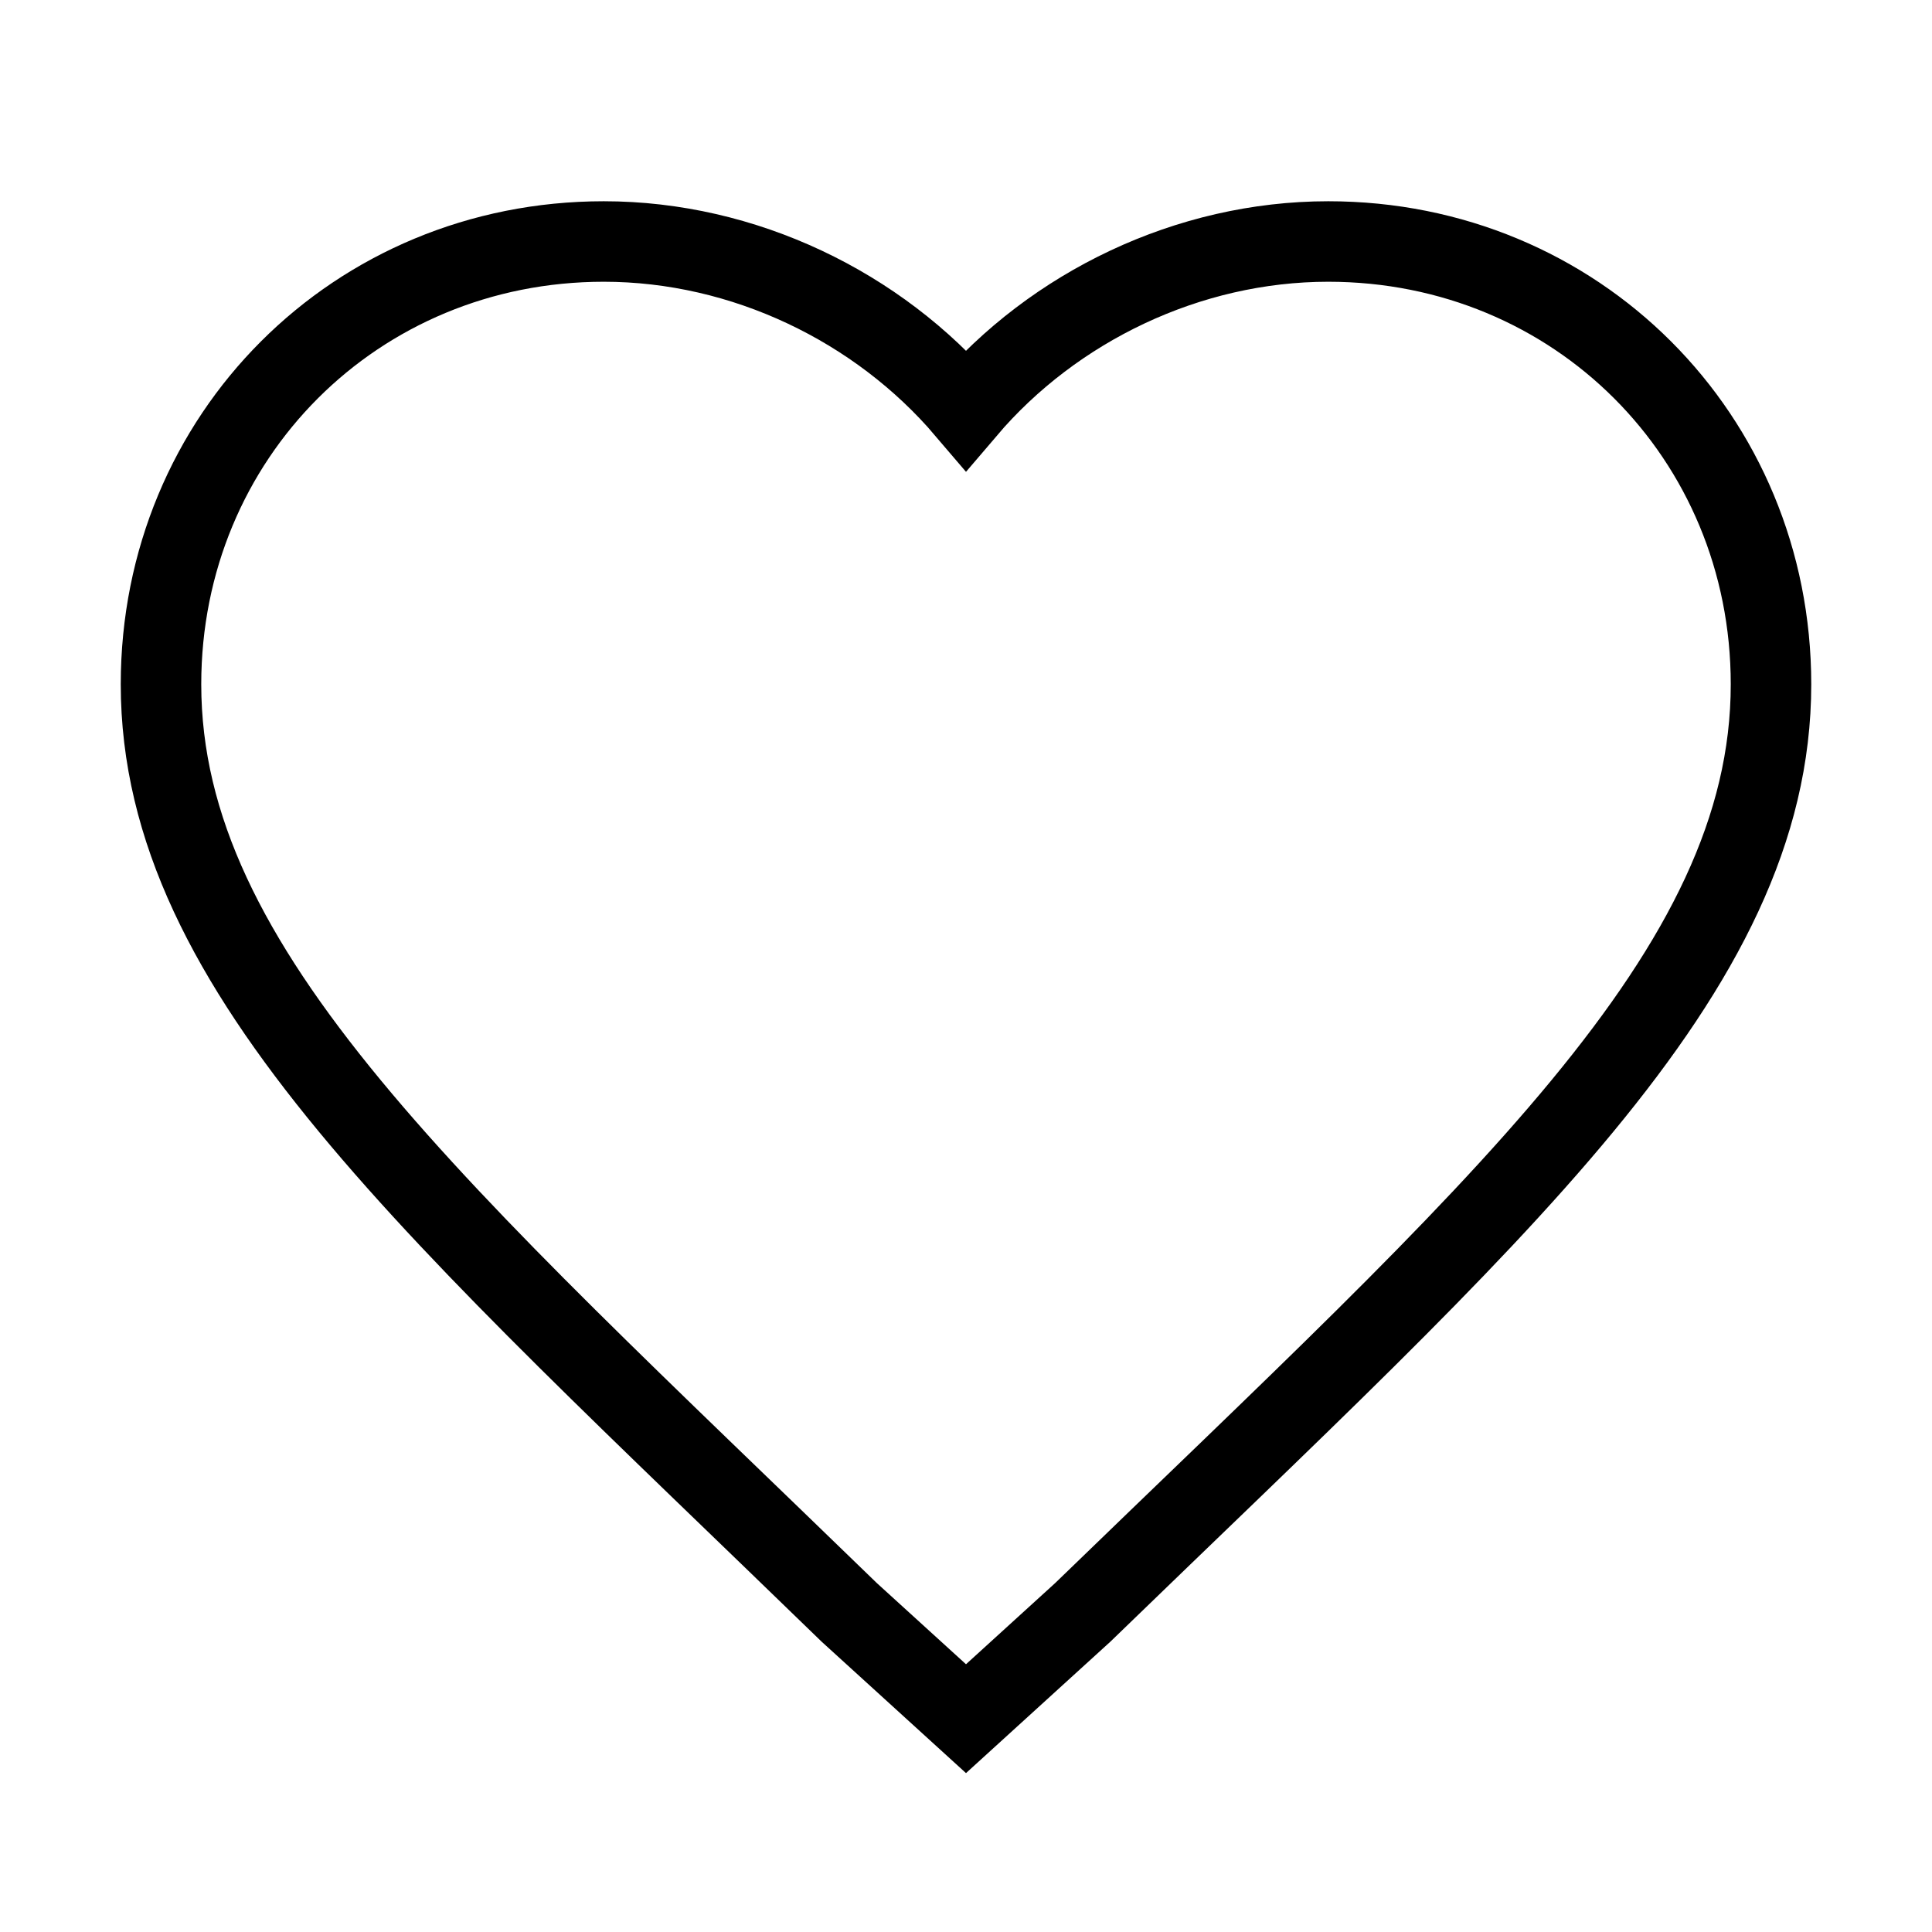
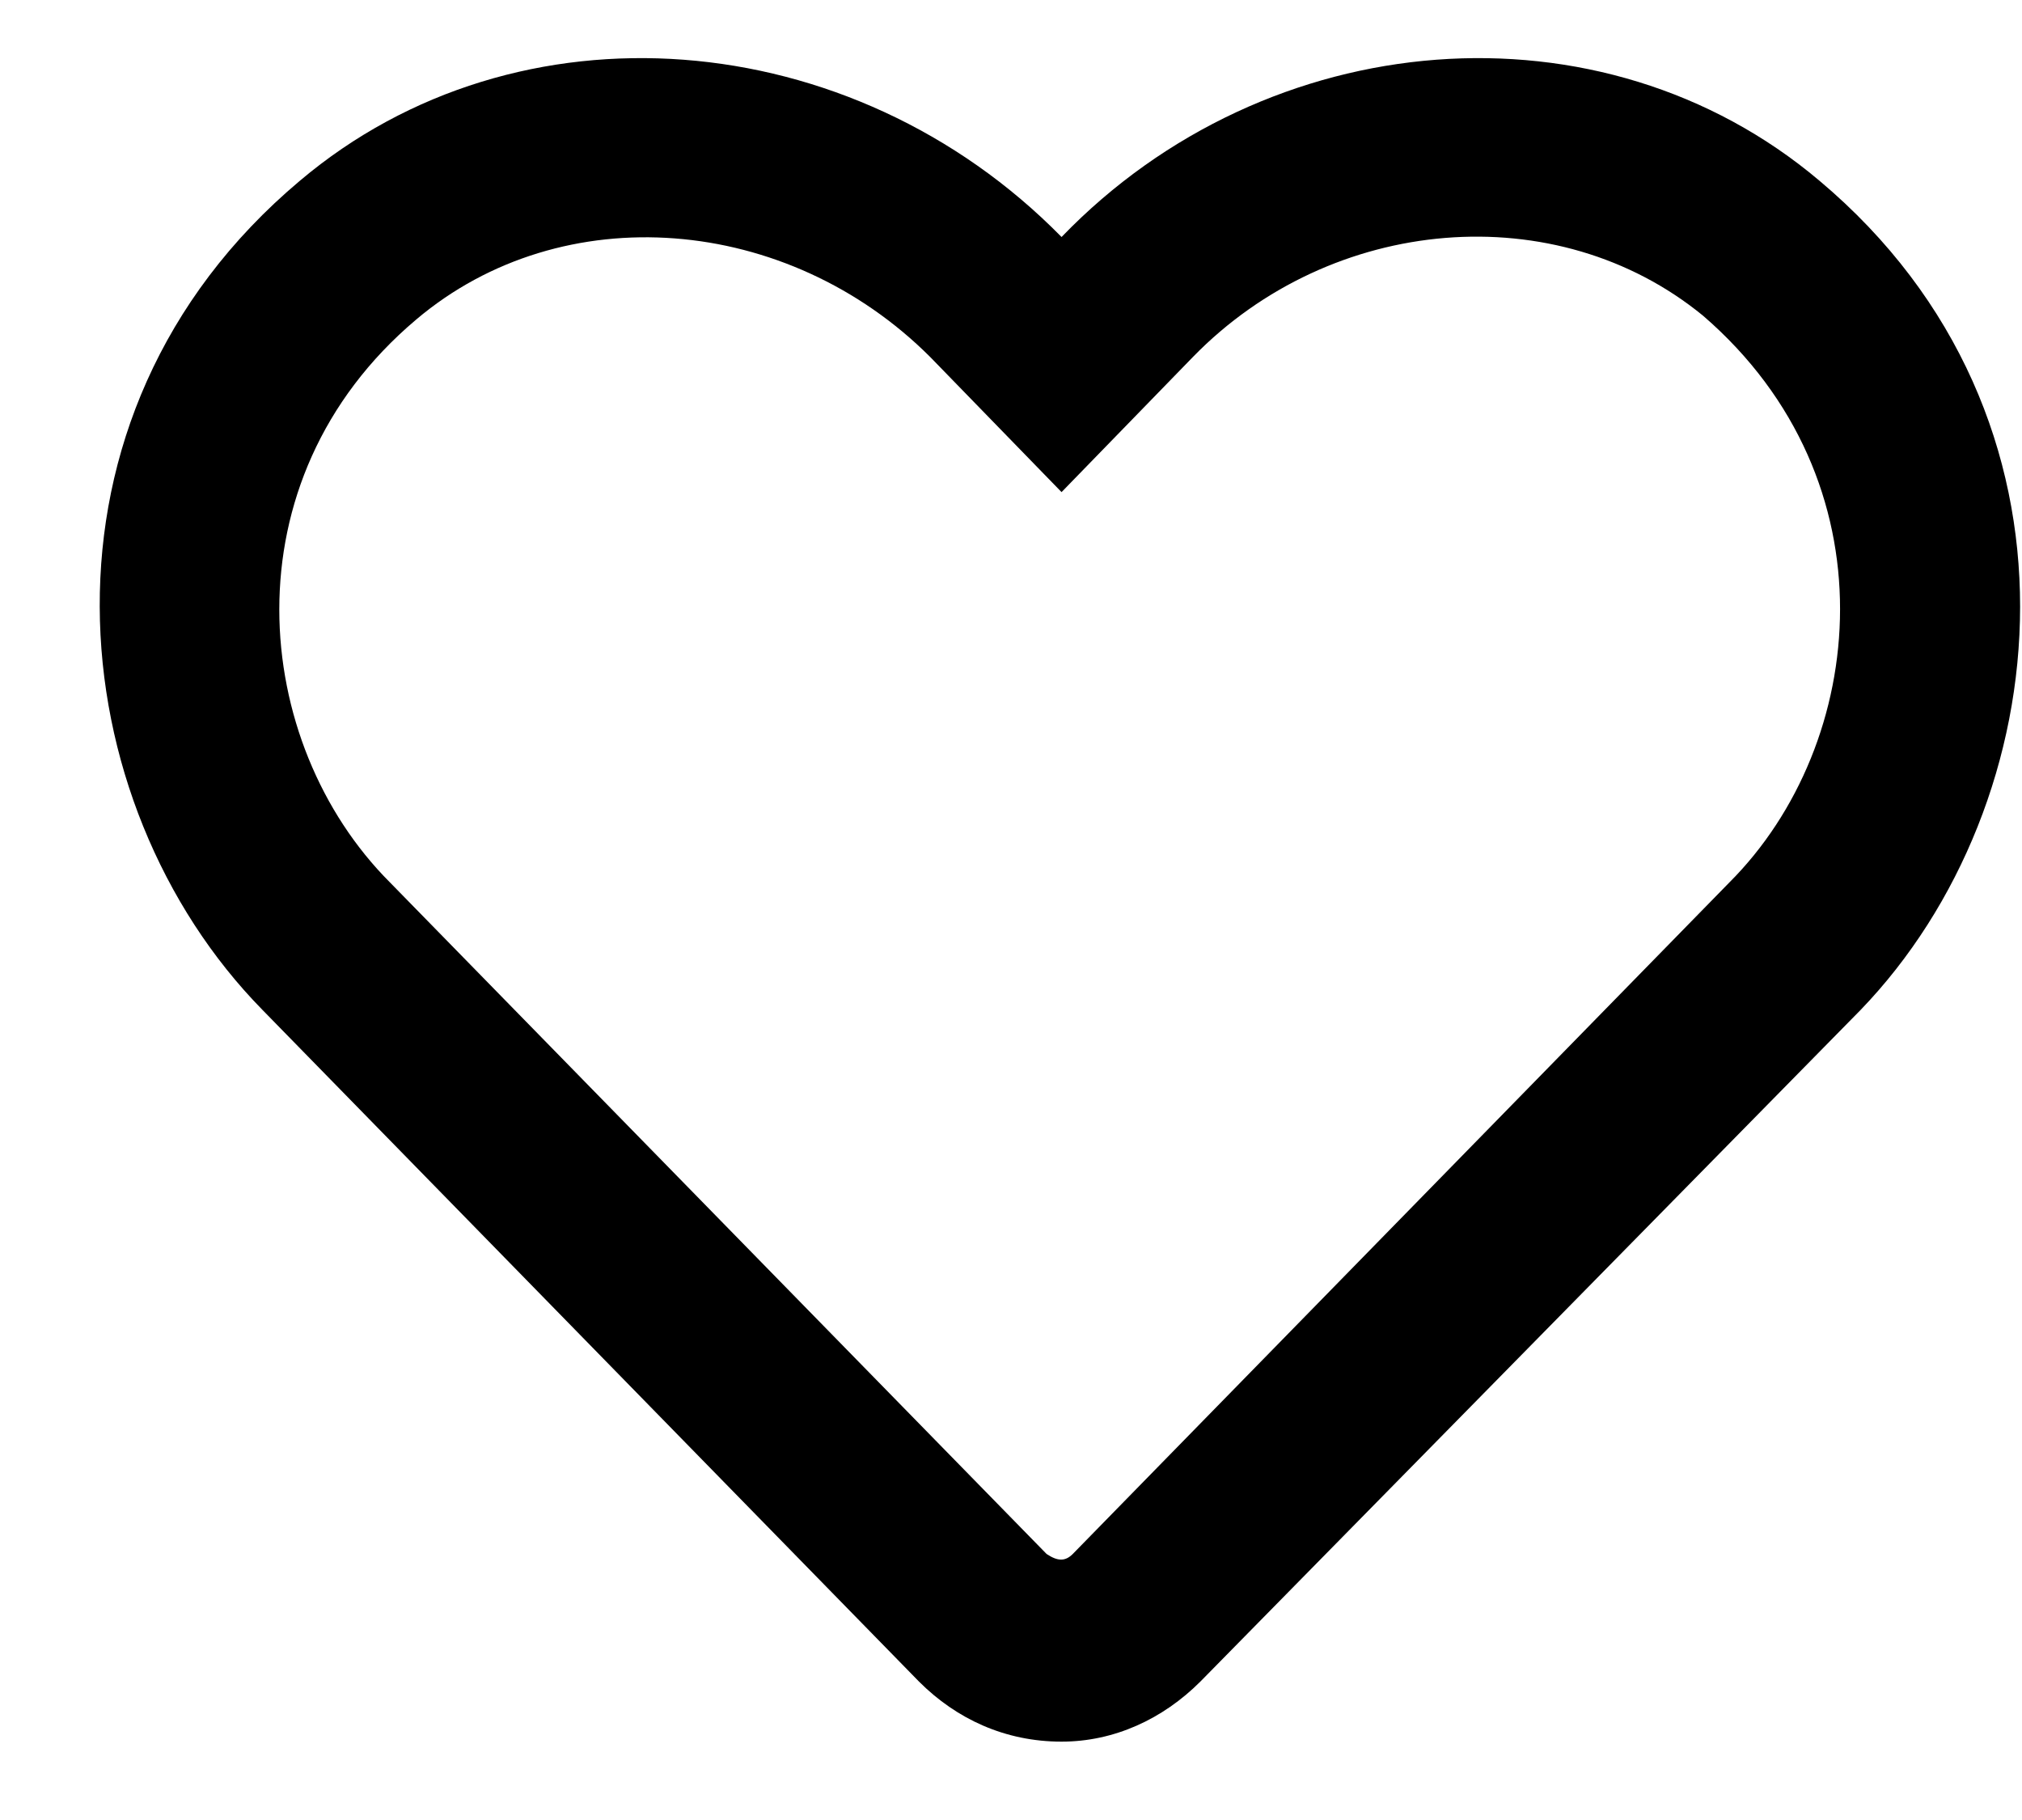
- <svg xmlns="http://www.w3.org/2000/svg" width="100%" height="100%" viewBox="0 0 24 24" version="1.1" xml:space="preserve">
-   <path id="Icon_Heart" d="M12 21.35l-1.45-1.32C5.4 15.03 2 12.09 2 8.5 2 5.42 4.42 3 7.5 3c1.74 0 3.41.81 4.5 2.09C13.09 3.81 14.76 3 16.5 3 19.58 3 22 5.42 22 8.5c0 3.59-3.4 6.54-8.55 11.53L12 21.35z" style="fill:none; stroke:#000; stroke-width:1px;" />
+ <svg xmlns="http://www.w3.org/2000/svg" width="100%" height="100%" viewBox="0 0 20 18" version="1.1" xml:space="preserve" style="fill-rule:evenodd;clip-rule:evenodd;stroke-linejoin:round;stroke-miterlimit:2;">
+   <path d="M17.996,1.787C20.779,4.125 20.371,7.947 18.404,9.988L11.873,16.631C11.502,17.002 11.02,17.225 10.5,17.225C9.943,17.225 9.461,17.002 9.09,16.631L2.596,9.988C0.592,7.947 0.184,4.125 2.967,1.787C5.119,-0.031 8.422,0.229 10.5,2.344C12.541,0.229 15.844,-0.031 17.996,1.787ZM17.106,8.727C18.479,7.354 18.738,4.756 16.846,3.123C15.398,1.936 13.172,2.121 11.799,3.531L10.5,4.867L9.201,3.531C7.791,2.121 5.564,1.936 4.117,3.16C2.225,4.756 2.484,7.354 3.857,8.727L10.352,15.369C10.463,15.443 10.537,15.443 10.611,15.369L17.106,8.727Z" style="fill-rule:nonzero;" />
</svg>
